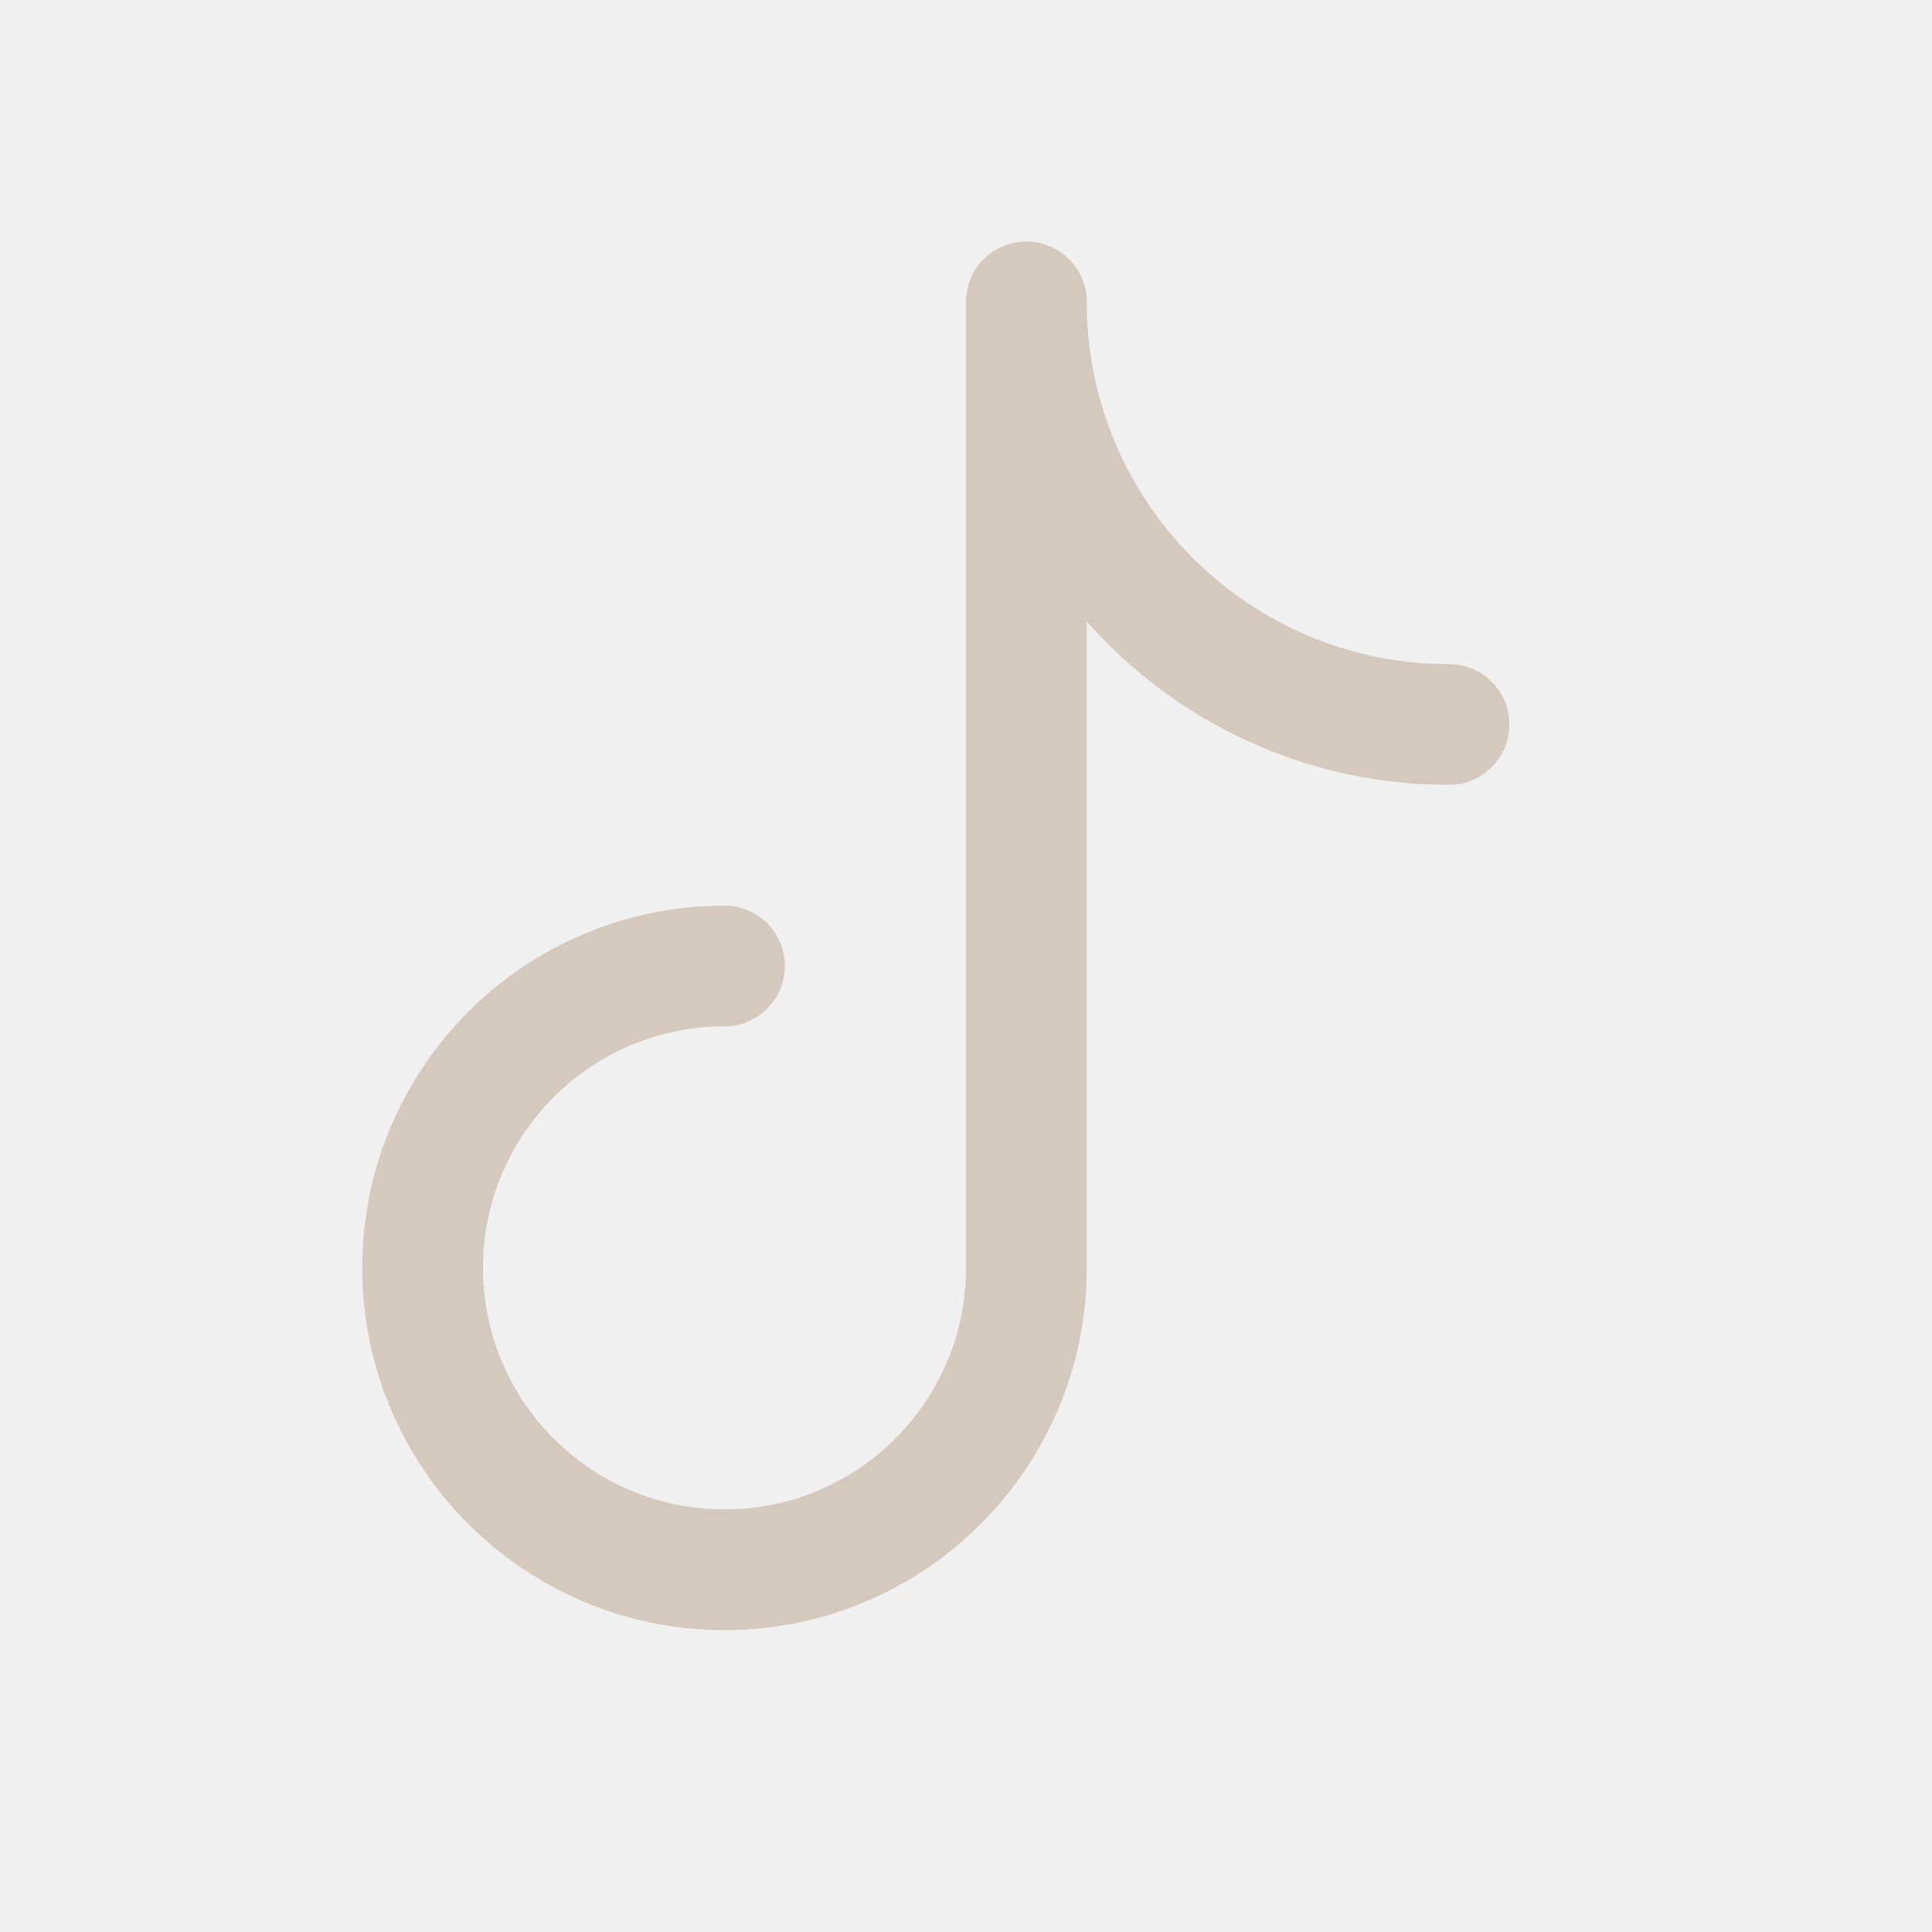
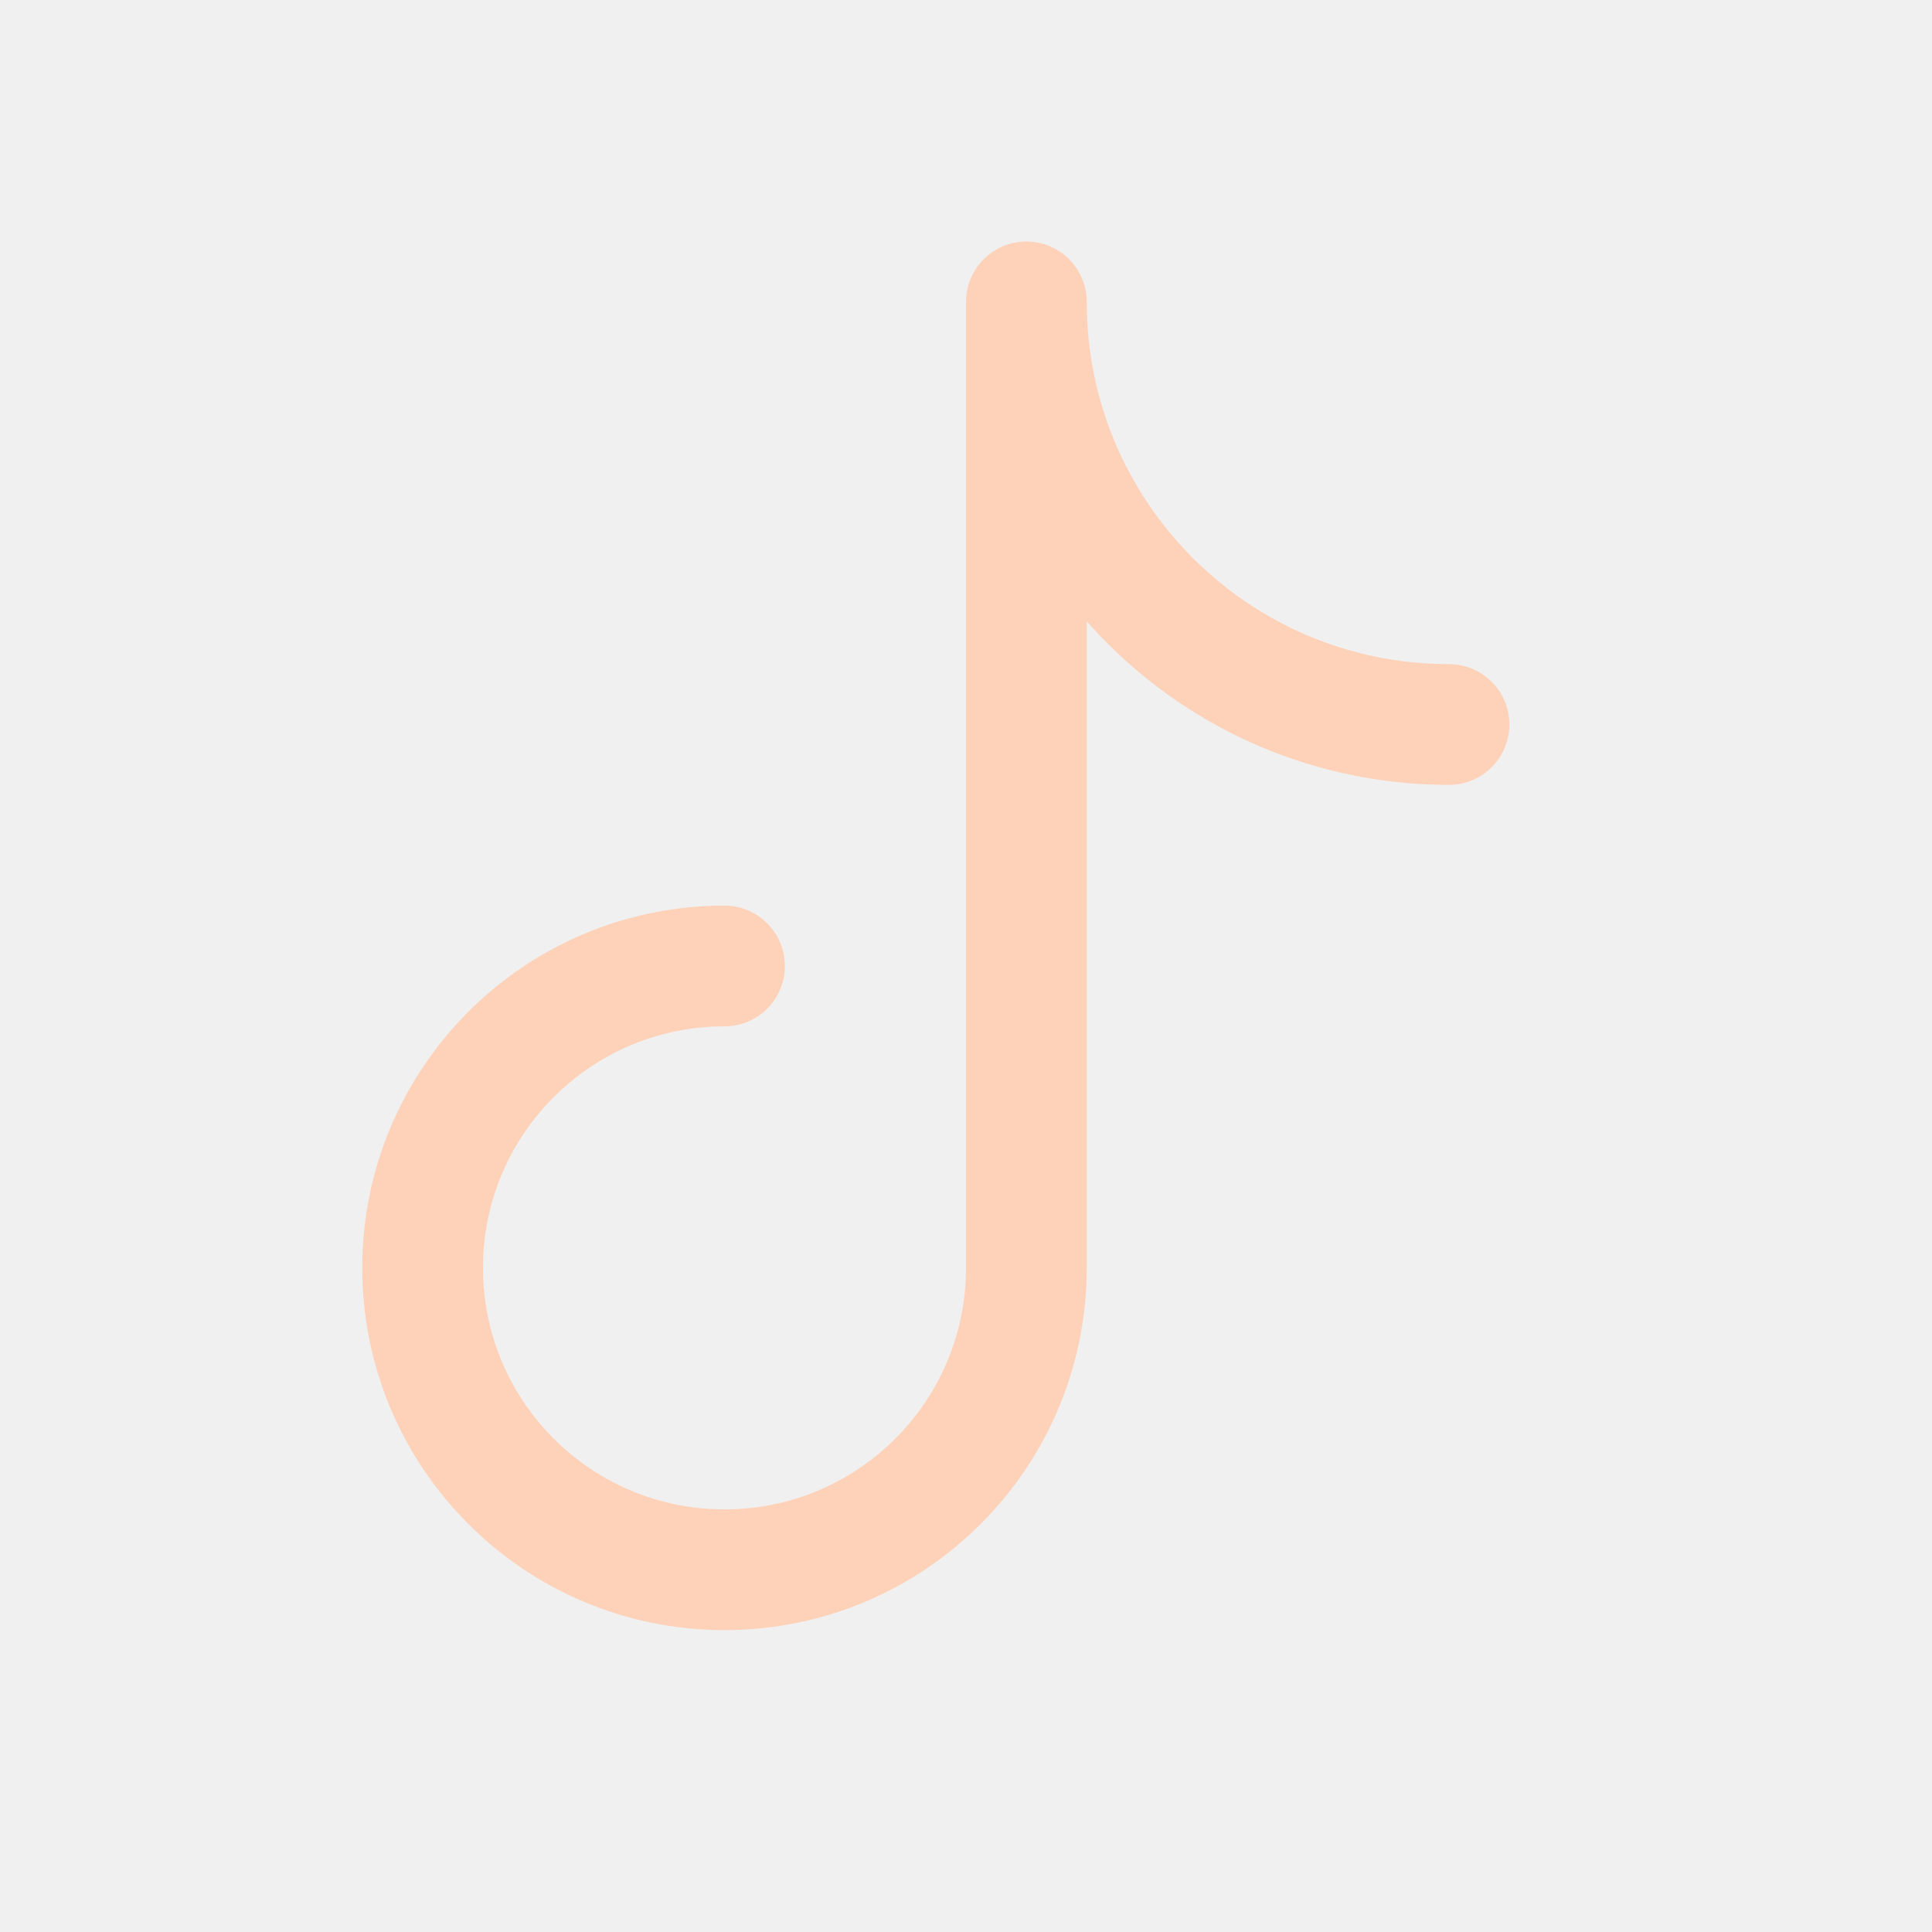
<svg xmlns="http://www.w3.org/2000/svg" fill="none" viewBox="0 0 32 32">
  <g clip-path="url(#a)">
-     <path stroke="#D5C9BE" stroke-linecap="round" stroke-linejoin="round" stroke-width="2" d="M12 16a5 5 0 1 0 5 5V5a7 7 0 0 0 7 7" />
+     <path stroke="#fdd2b9" stroke-linecap="round" stroke-linejoin="round" stroke-width="2" d="M12 16a5 5 0 1 0 5 5V5a7 7 0 0 0 7 7" />
  </g>
  <defs>
    <clipPath id="a">
      <path fill="#fff" d="M0 0h32v32H0z" />
    </clipPath>
  </defs>
</svg>
